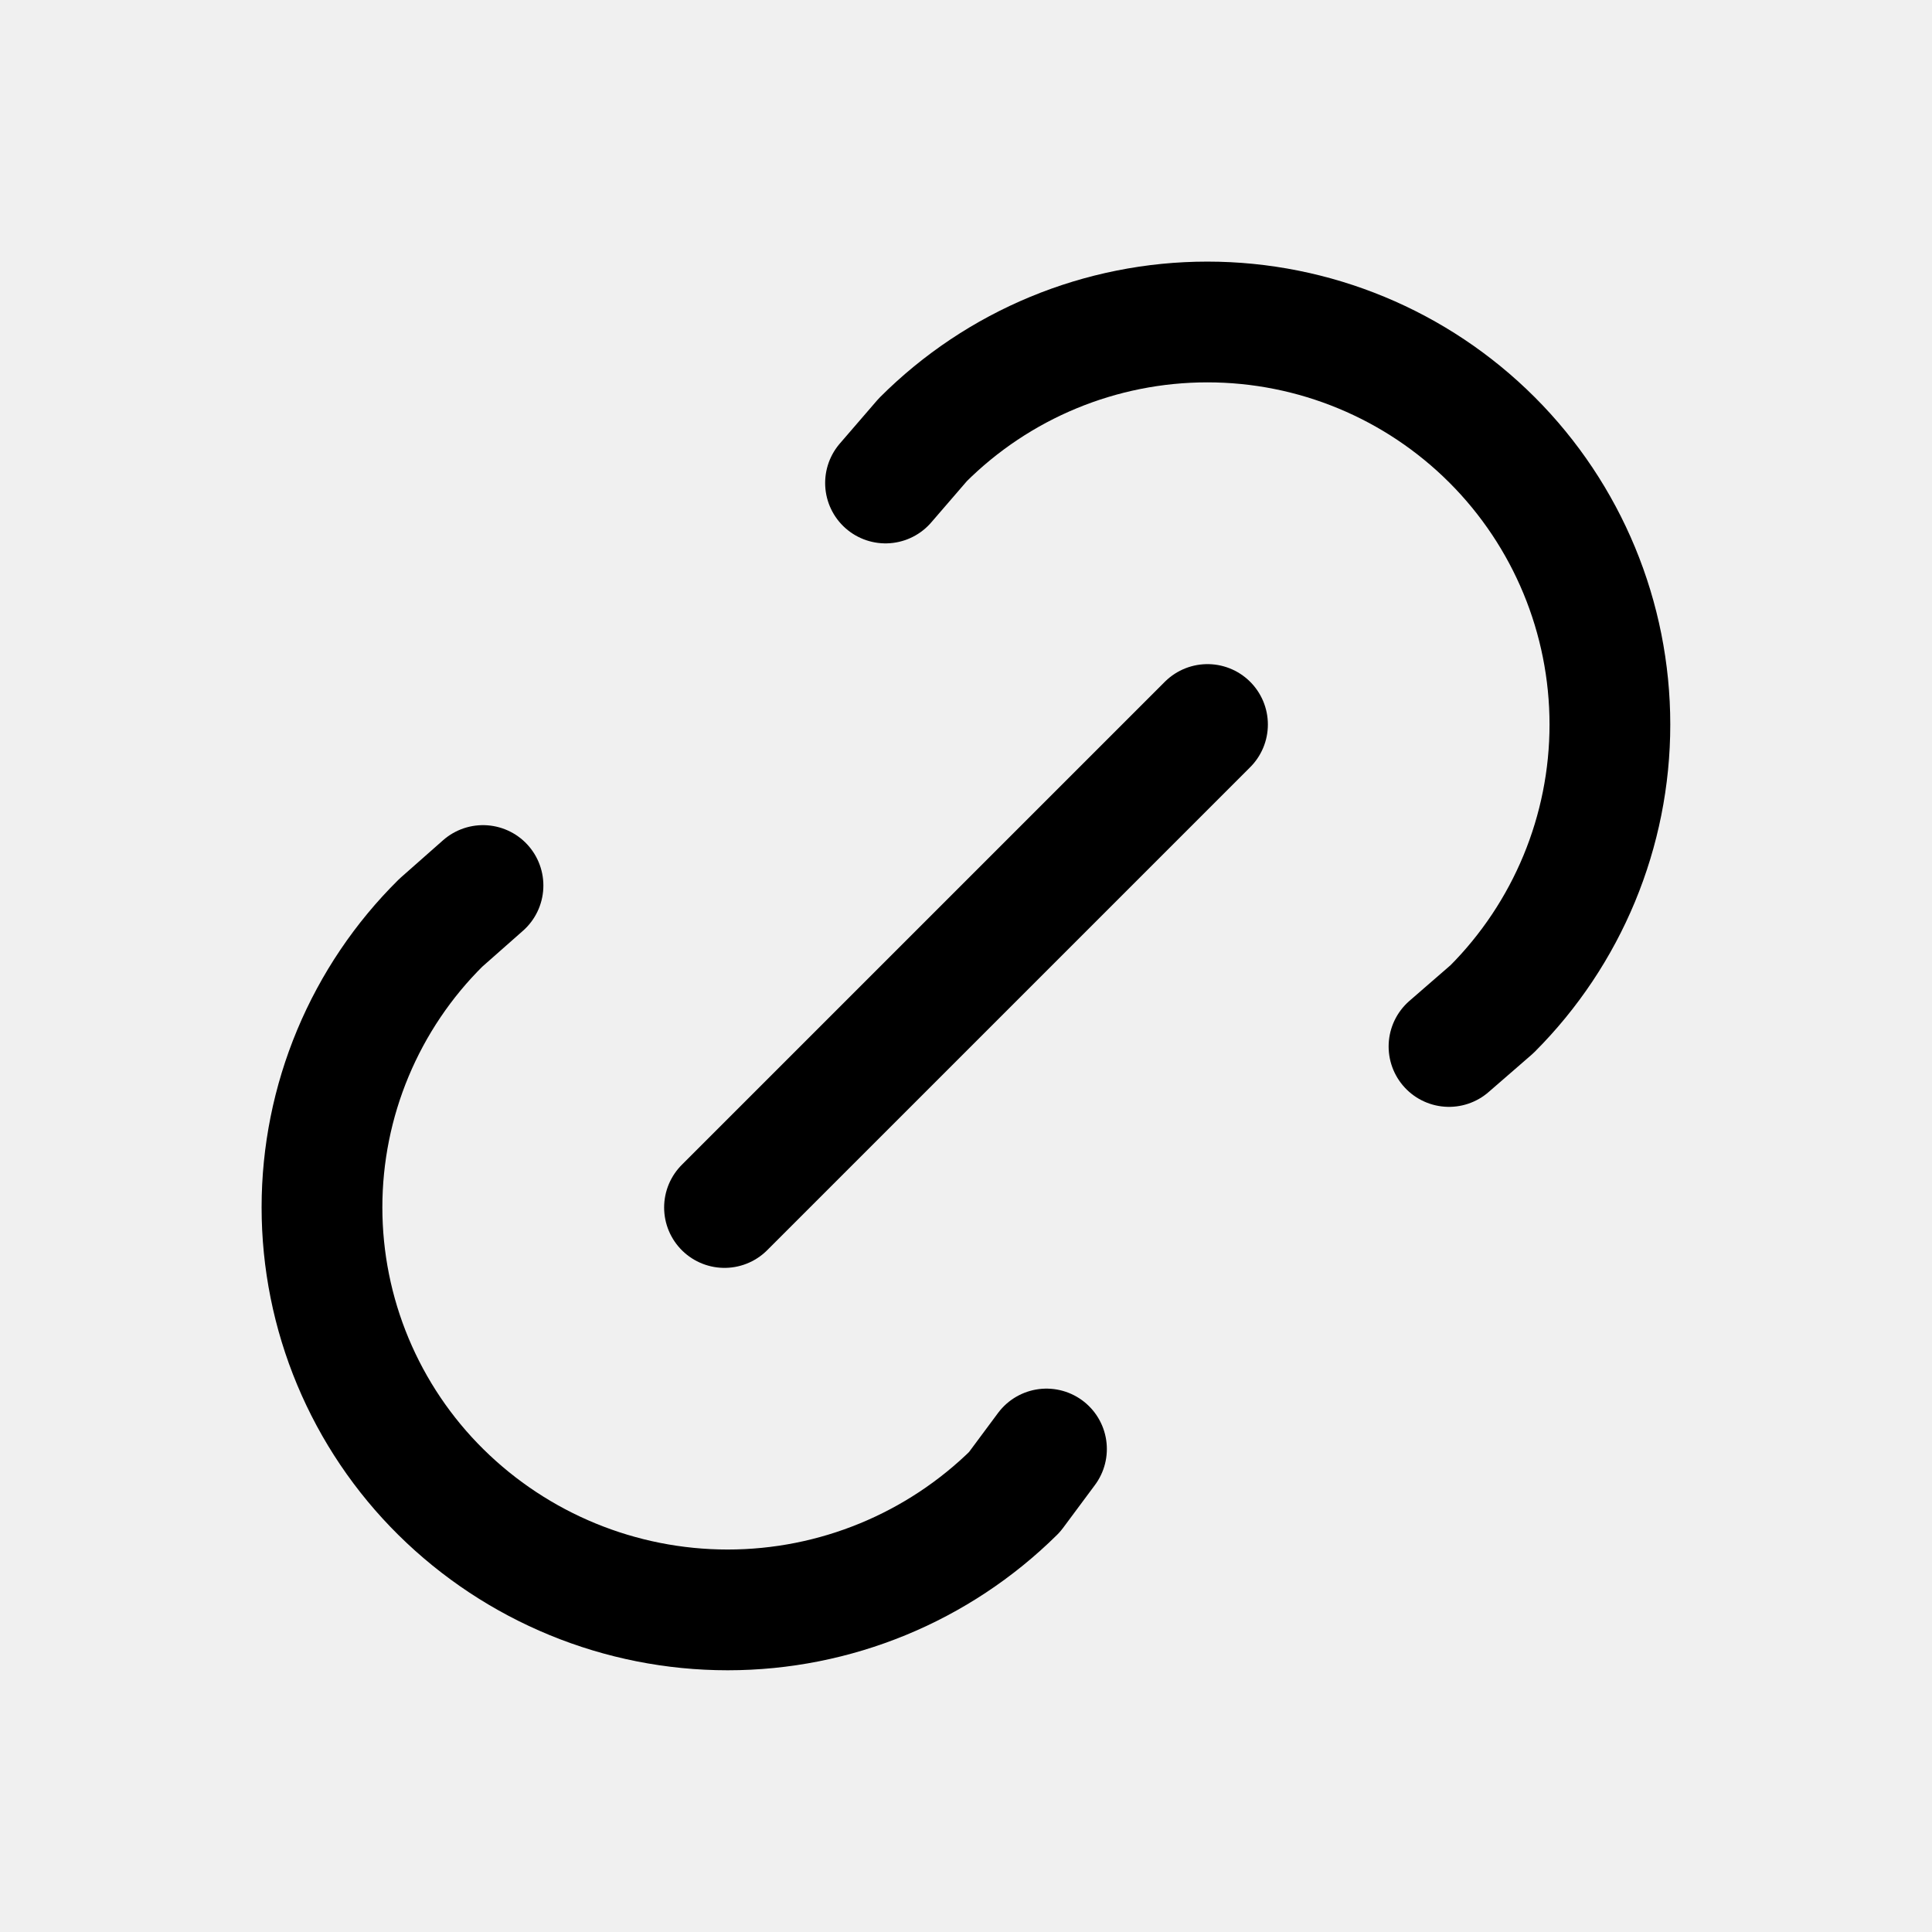
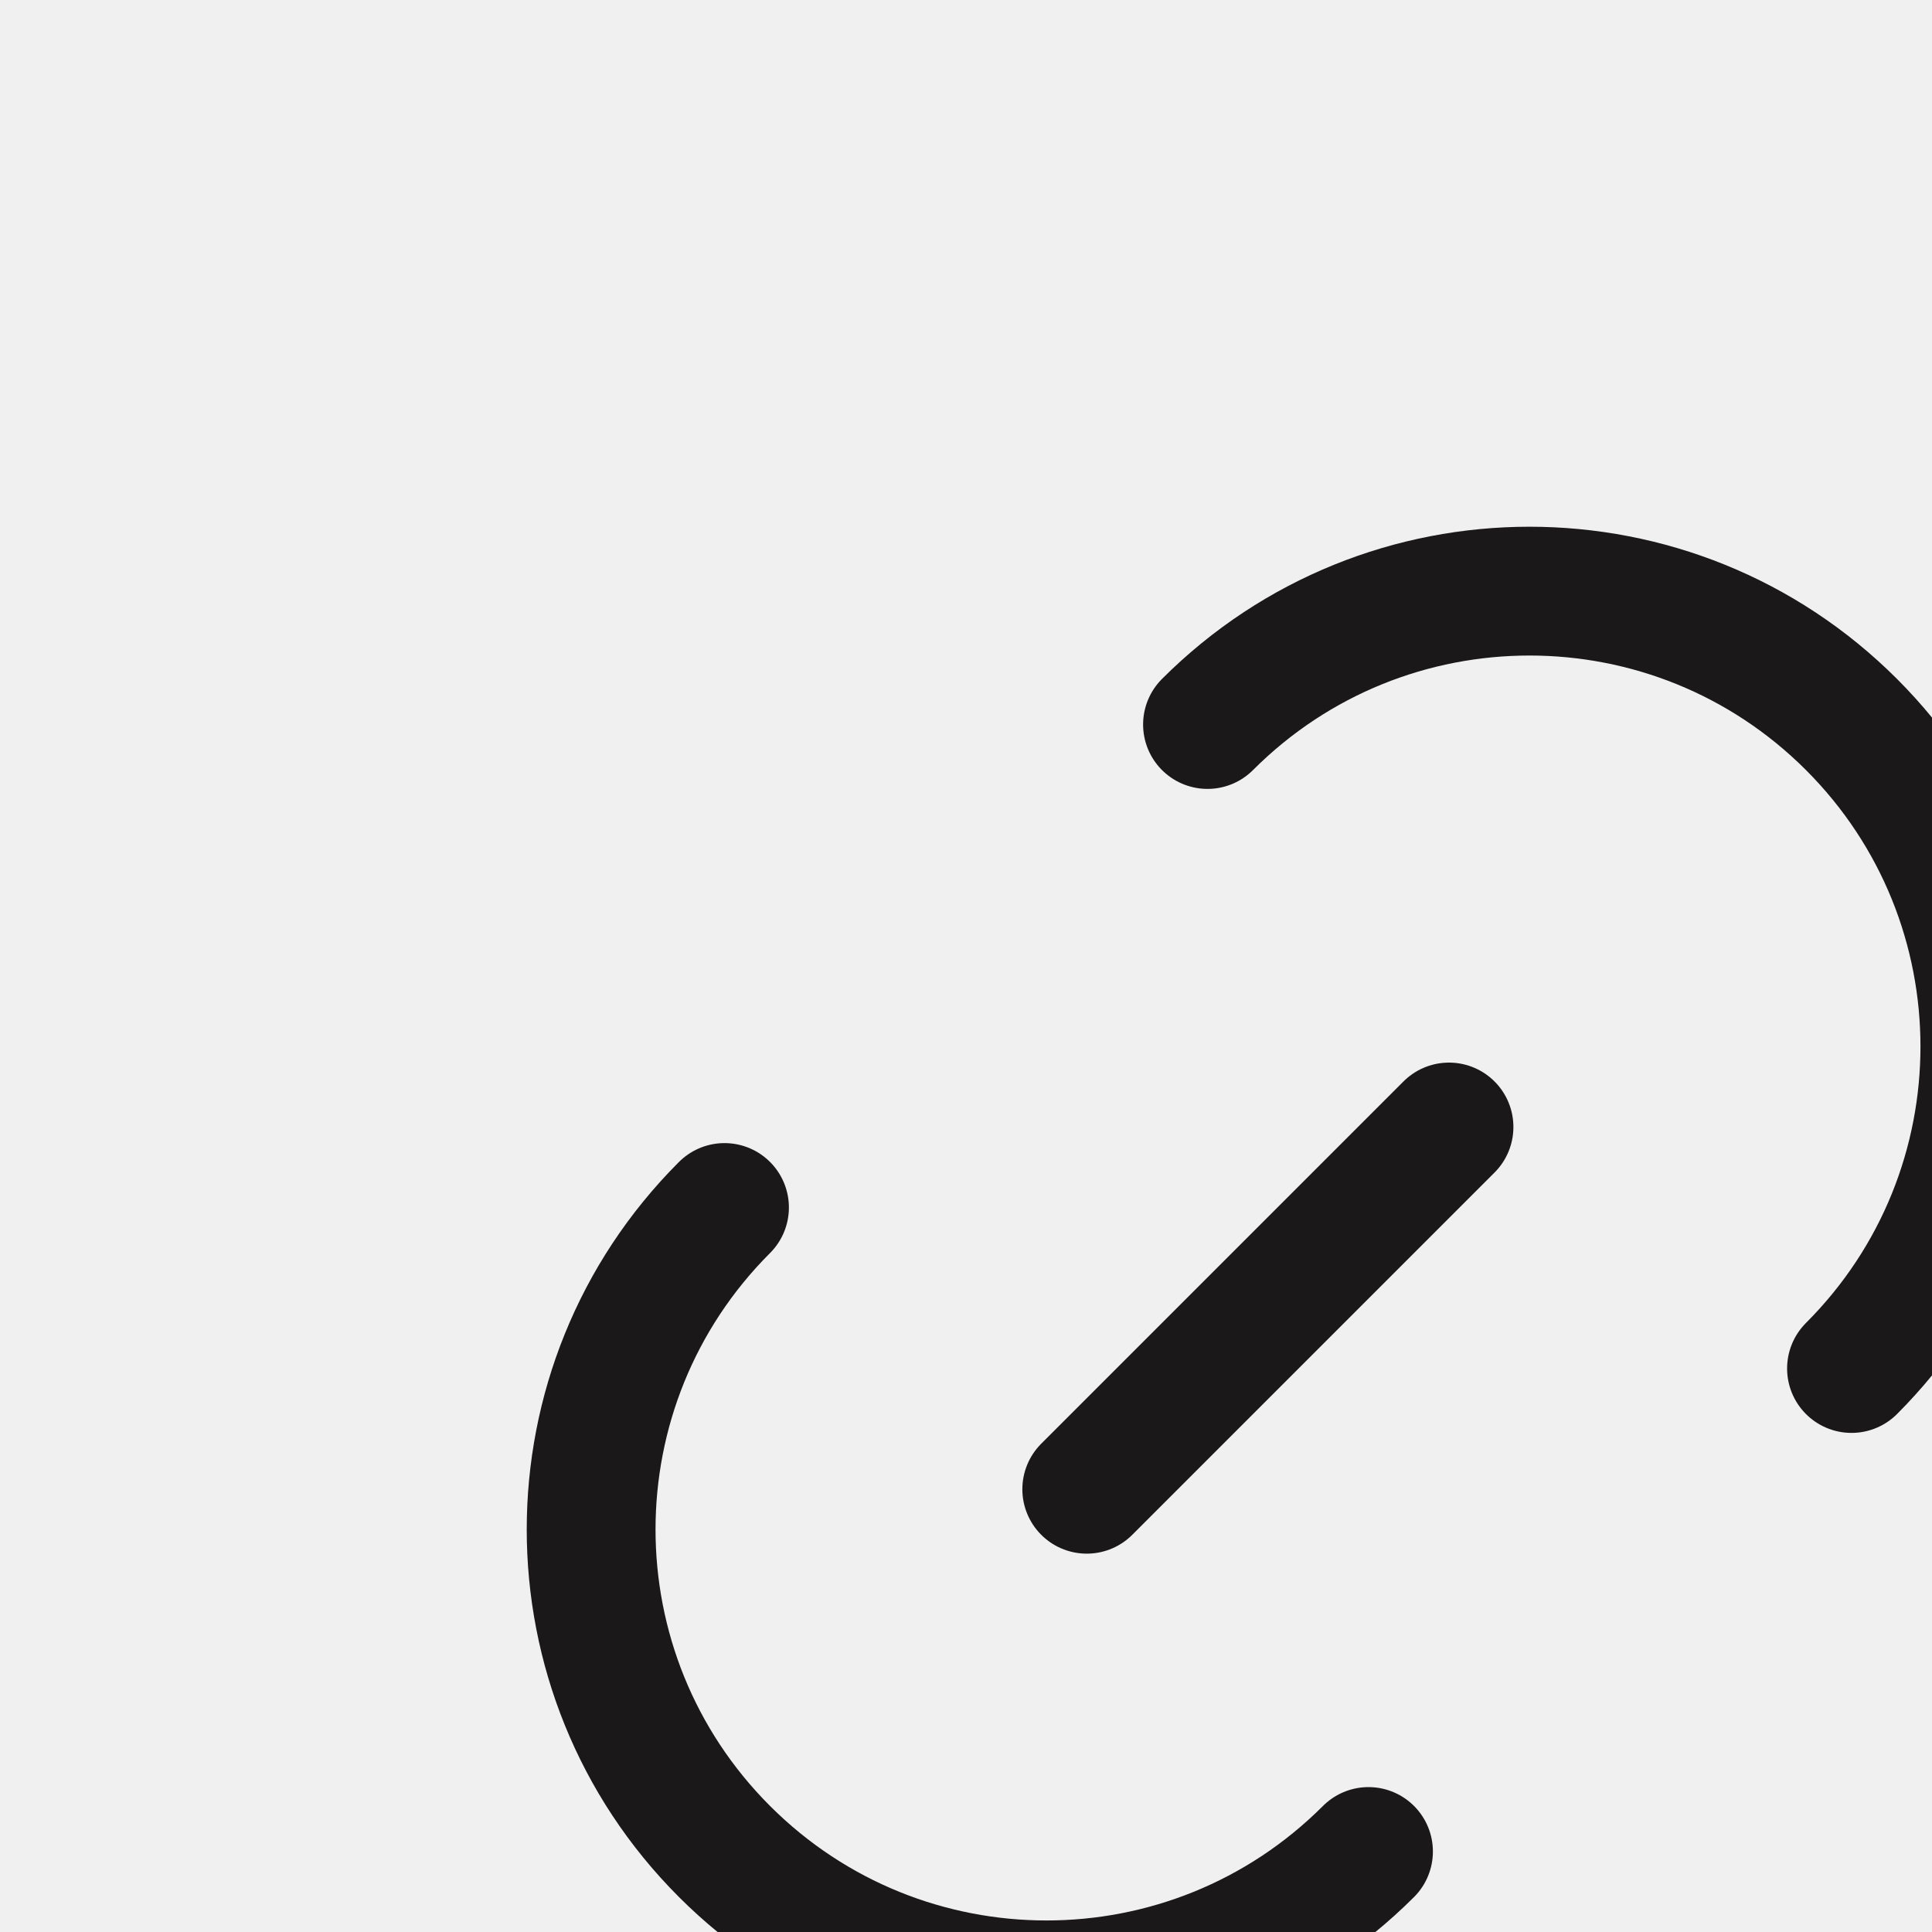
- <svg xmlns="http://www.w3.org/2000/svg" width="32" height="32" viewBox="0 0 32 32" fill="none">
-   <path d="M12 20L20 12" stroke="black" stroke-width="2" stroke-linecap="round" stroke-linejoin="round" />
-   <path d="M14.667 8L15.284 7.285C16.534 6.035 18.23 5.333 19.998 5.333C21.767 5.333 23.462 6.036 24.713 7.286C25.963 8.536 26.665 10.232 26.665 12.001C26.665 13.769 25.962 15.464 24.712 16.715L24 17.333" stroke="black" stroke-width="2" stroke-linecap="round" stroke-linejoin="round" />
-   <path d="M17.333 24L16.804 24.712C15.539 25.963 13.832 26.665 12.053 26.665C10.274 26.665 8.566 25.963 7.301 24.712C6.678 24.096 6.183 23.361 5.845 22.552C5.507 21.743 5.333 20.875 5.333 19.998C5.333 19.121 5.507 18.253 5.845 17.444C6.183 16.635 6.678 15.9 7.301 15.284L8 14.667" stroke="black" stroke-width="2" stroke-linecap="round" stroke-linejoin="round" />
+ <svg xmlns="http://www.w3.org/2000/svg" width="24" height="24" viewBox="0 0 24 24" fill="none">
+   <g clip-path="url(#clip0_5263_19894)">
+     <path d="M15 9V9C17.209 6.791 20.791 6.791 23 9V9C25.209 11.209 25.209 14.791 23 17V17" stroke="#1A1818" style="stroke:#1A1818;stroke:color(display-p3 0.102 0.094 0.094);stroke-opacity:1;" stroke-width="1.6" stroke-linecap="round" />
+     <path d="M17 23V23C14.791 25.209 11.209 25.209 9 23V23C6.791 20.791 6.791 17.209 9 15V15" stroke="#1A1818" style="stroke:#1A1818;stroke:color(display-p3 0.102 0.094 0.094);stroke-opacity:1;" stroke-width="1.6" stroke-linecap="round" />
+     <path d="M18 14L13.5 18.5" stroke="#1A1818" style="stroke:#1A1818;stroke:color(display-p3 0.102 0.094 0.094);stroke-opacity:1;" stroke-width="1.6" stroke-linecap="round" />
+   </g>
+   <defs>
+     <clipPath id="clip0_5263_19894">
+       <rect width="24" height="24" fill="white" style="fill:white;fill-opacity:1;" />
+     </clipPath>
+   </defs>
</svg>
